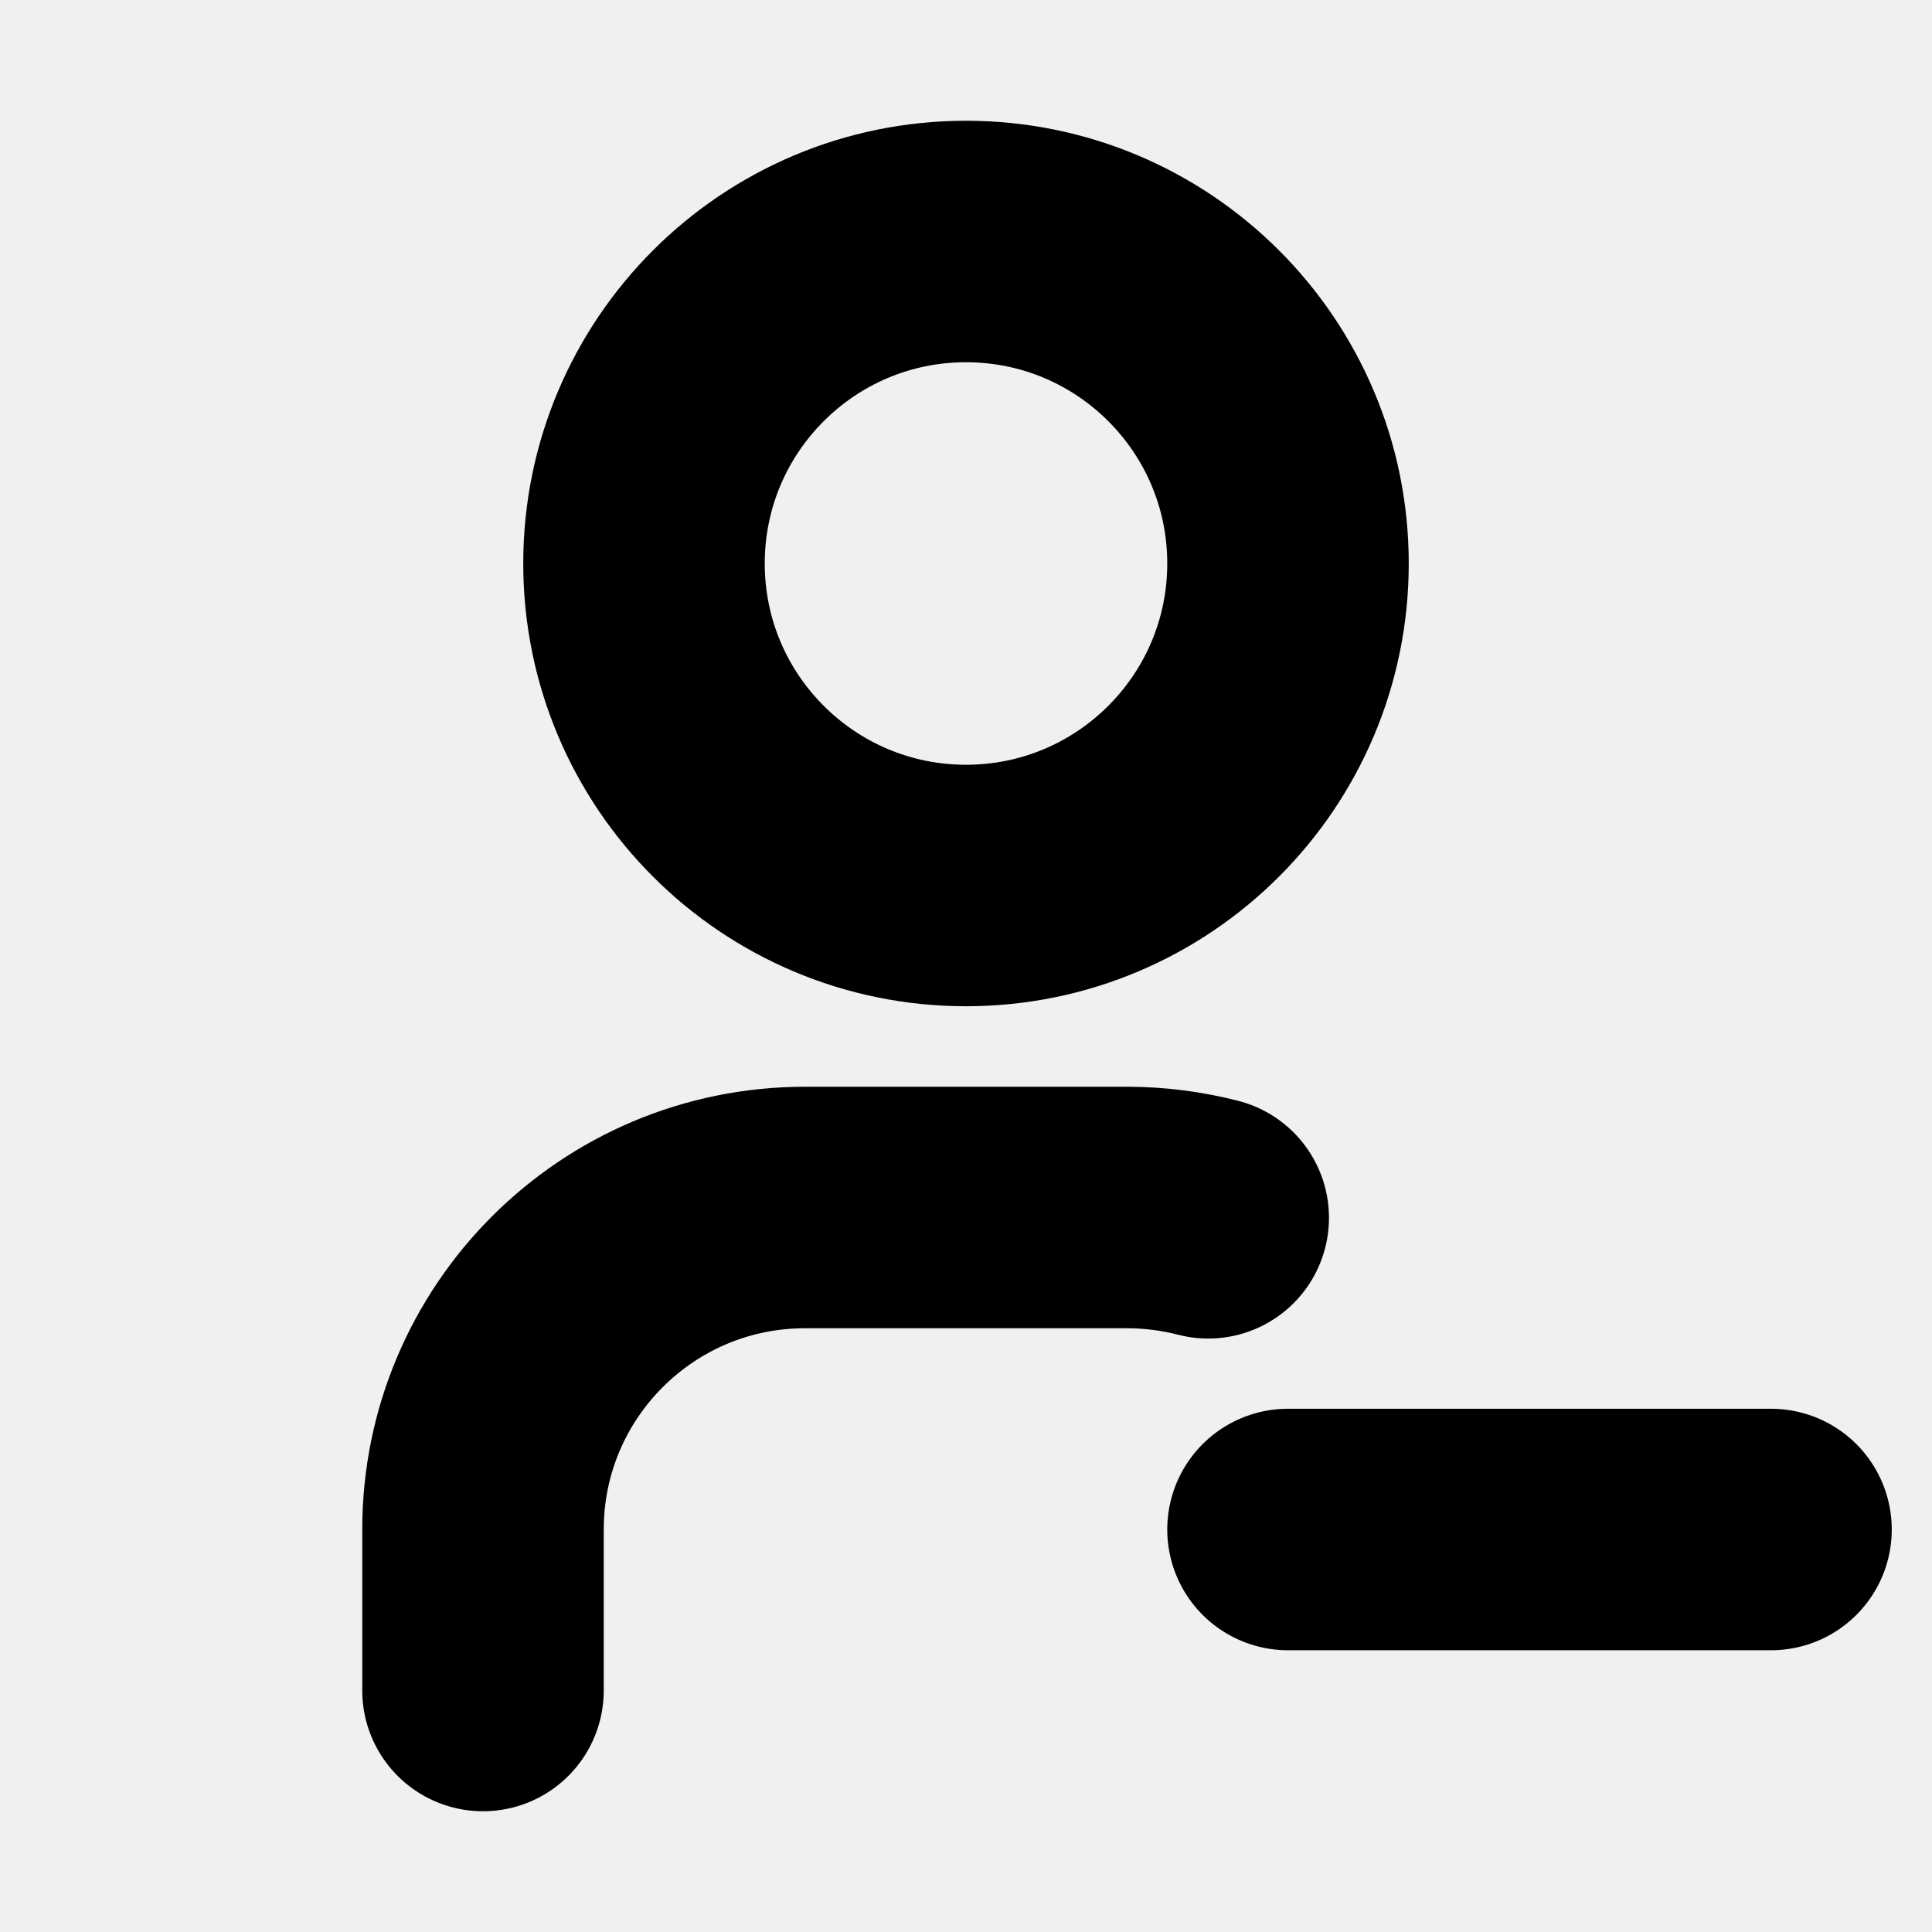
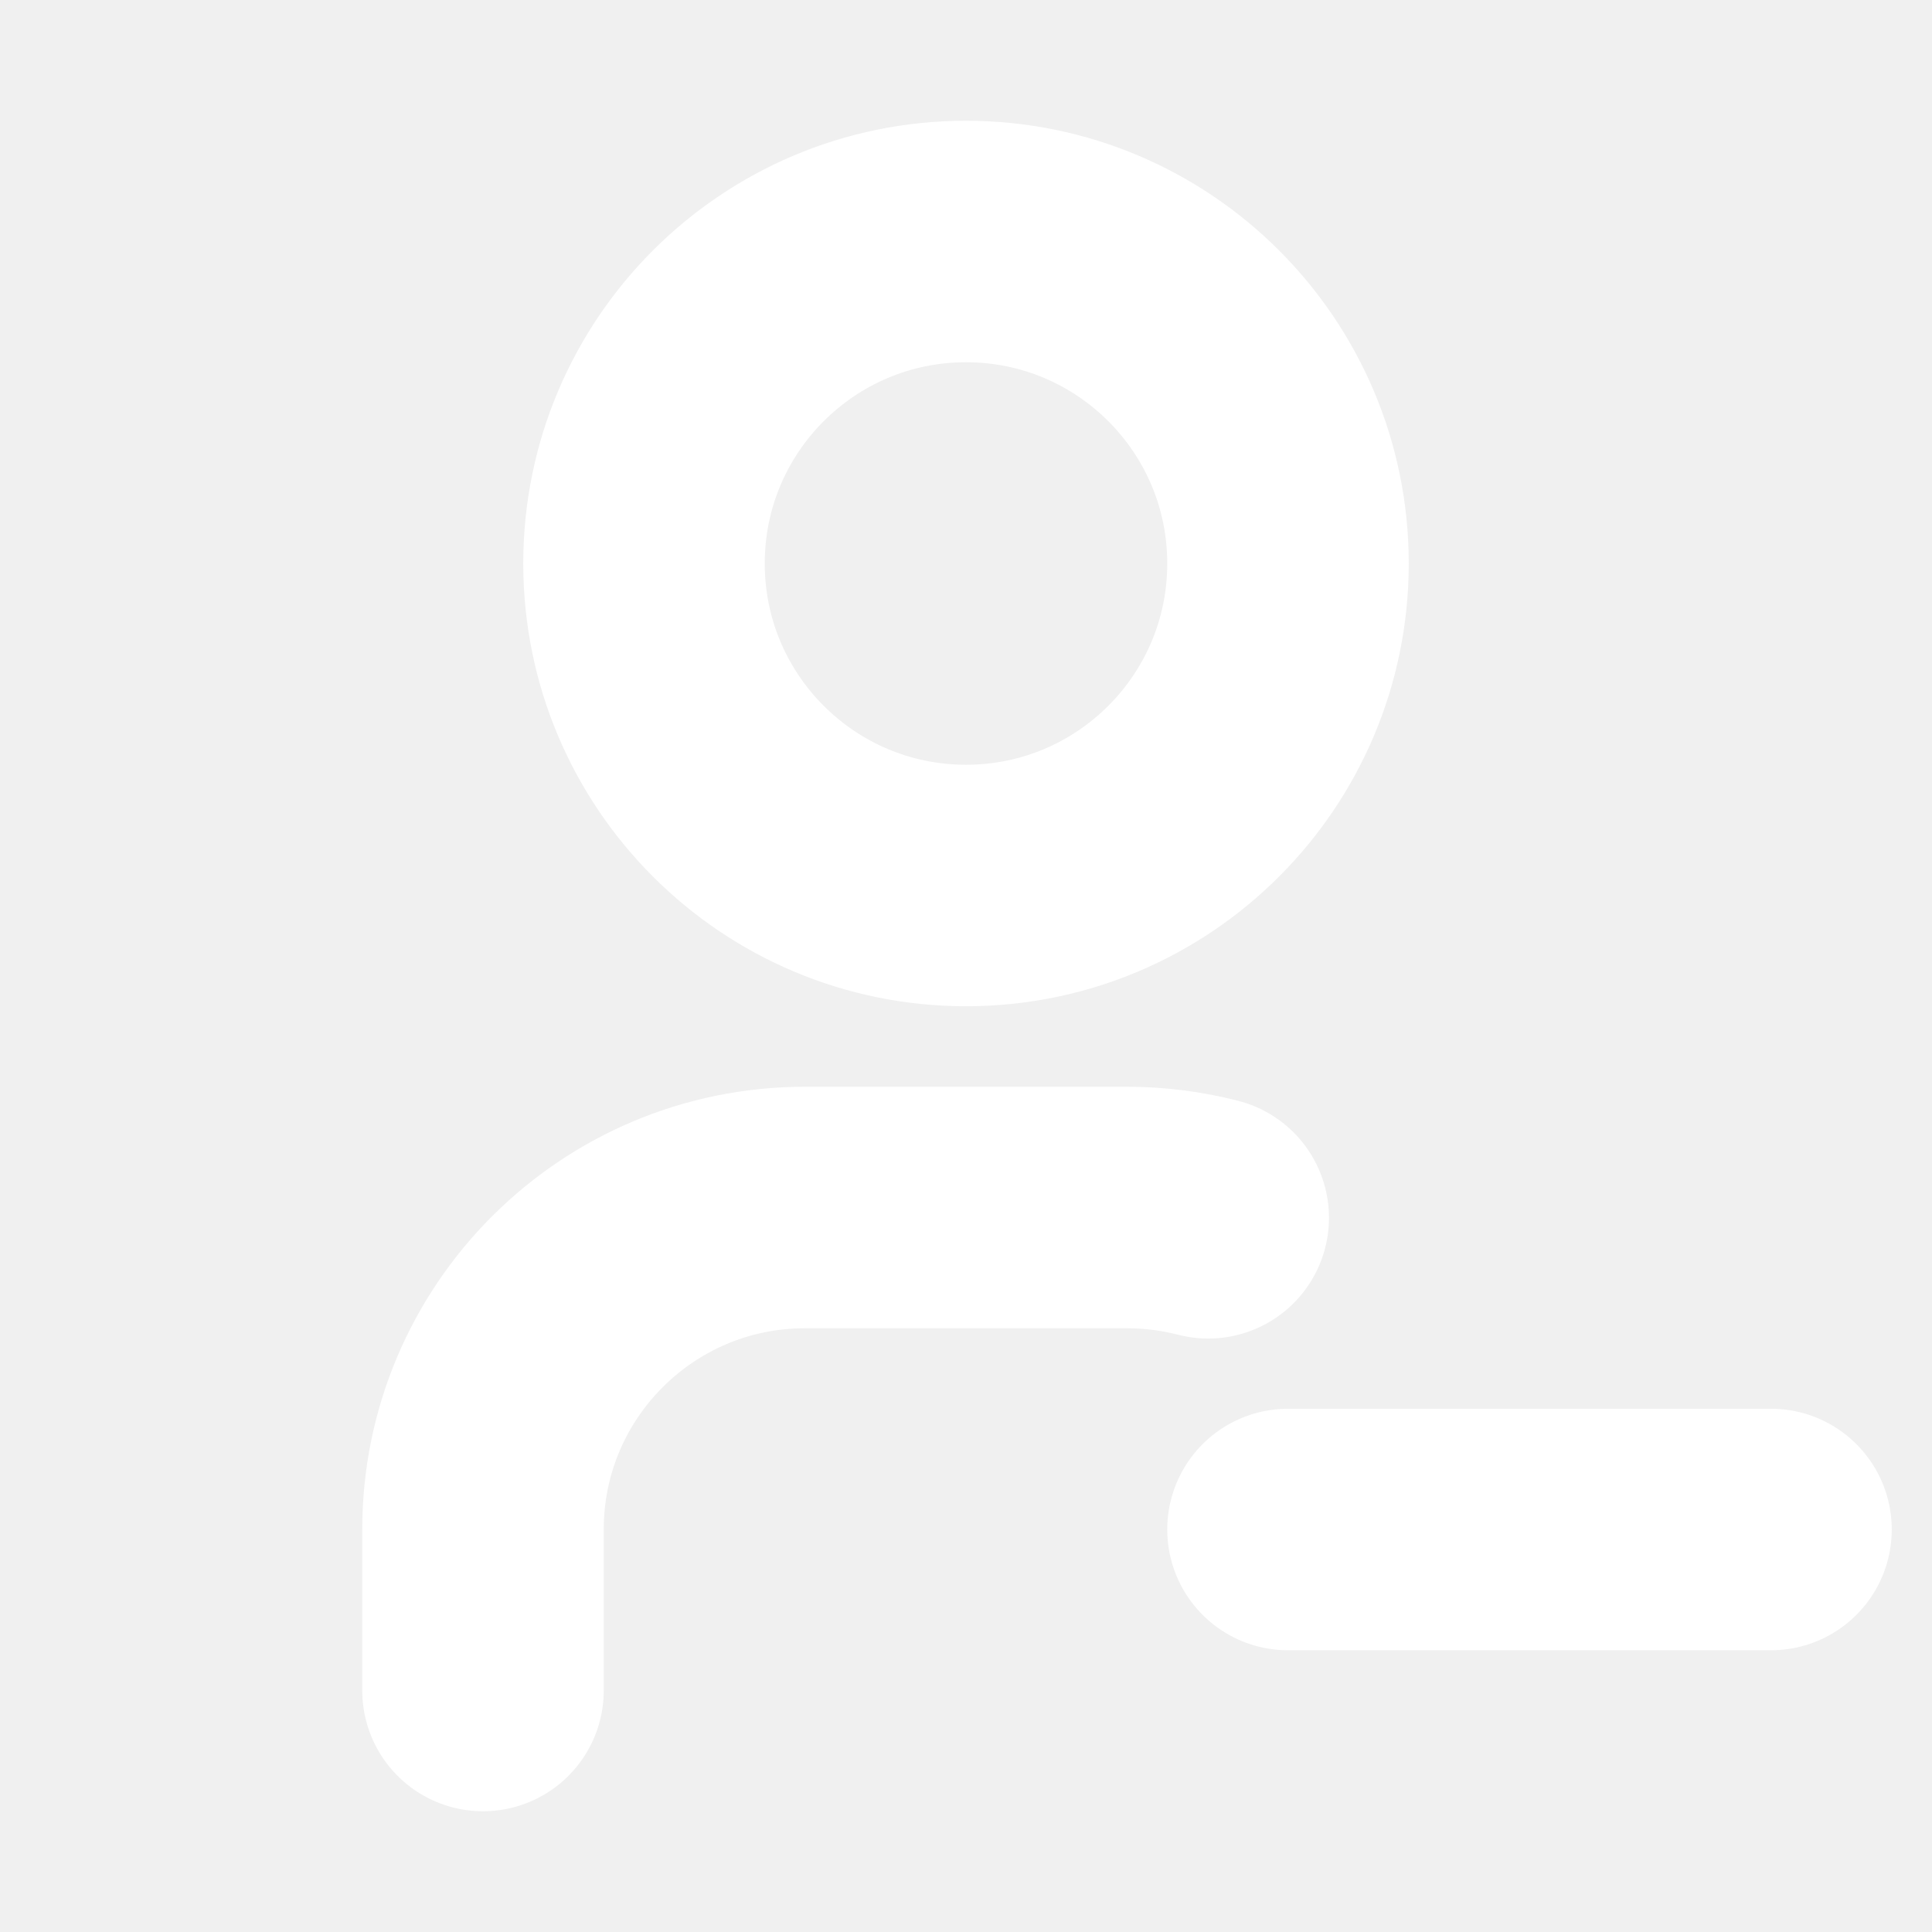
- <svg xmlns="http://www.w3.org/2000/svg" width="24" height="24" viewBox="0 0 24 24" fill="none" stroke="currentColor" stroke-width="3" stroke-linecap="round" stroke-linejoin="round">
+ <svg xmlns="http://www.w3.org/2000/svg" width="24" height="24" viewBox="0 0 24 24" fill="none" stroke="white" stroke-width="3" stroke-linecap="round" stroke-linejoin="round">
  <path d="M8 7a4 4 0 1 0 8 0a4 4 0 0 0 -8 0" />
  <path d="M6 21v-2a4 4 0 0 1 4 -4h4c.348 0 .686 .045 1.009 .128" />
  <path d="M16 19h6" />
</svg>
